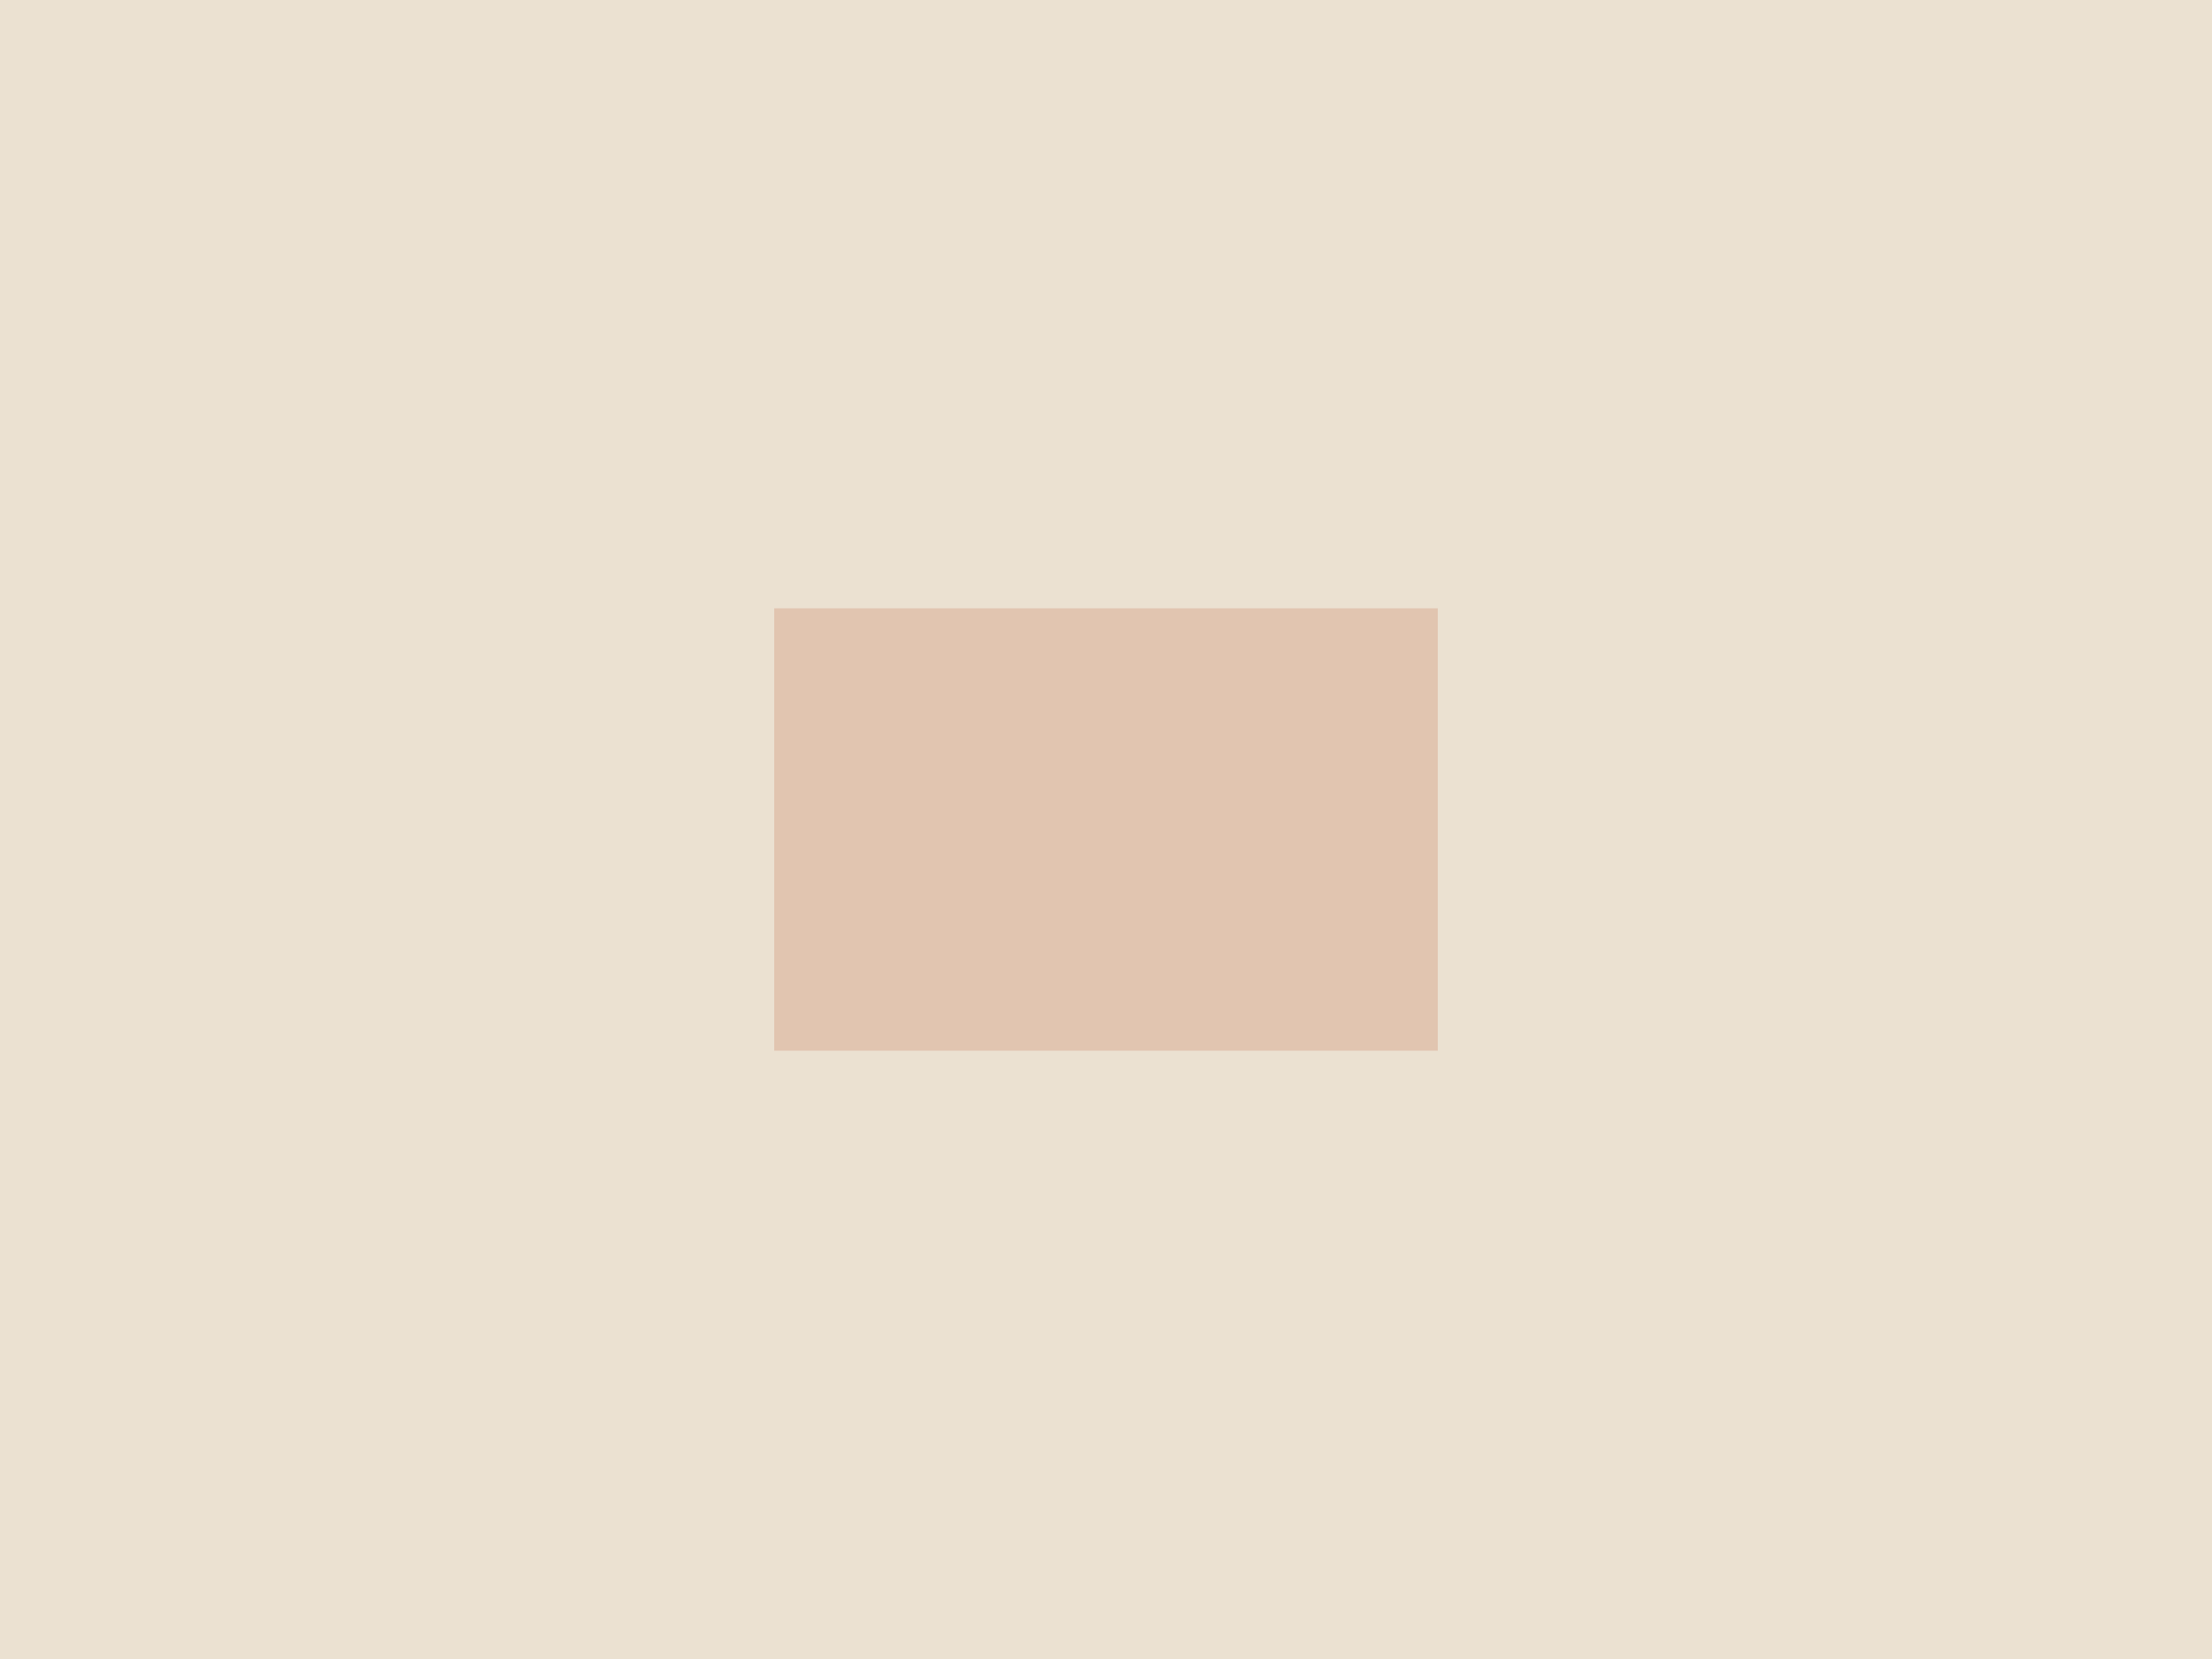
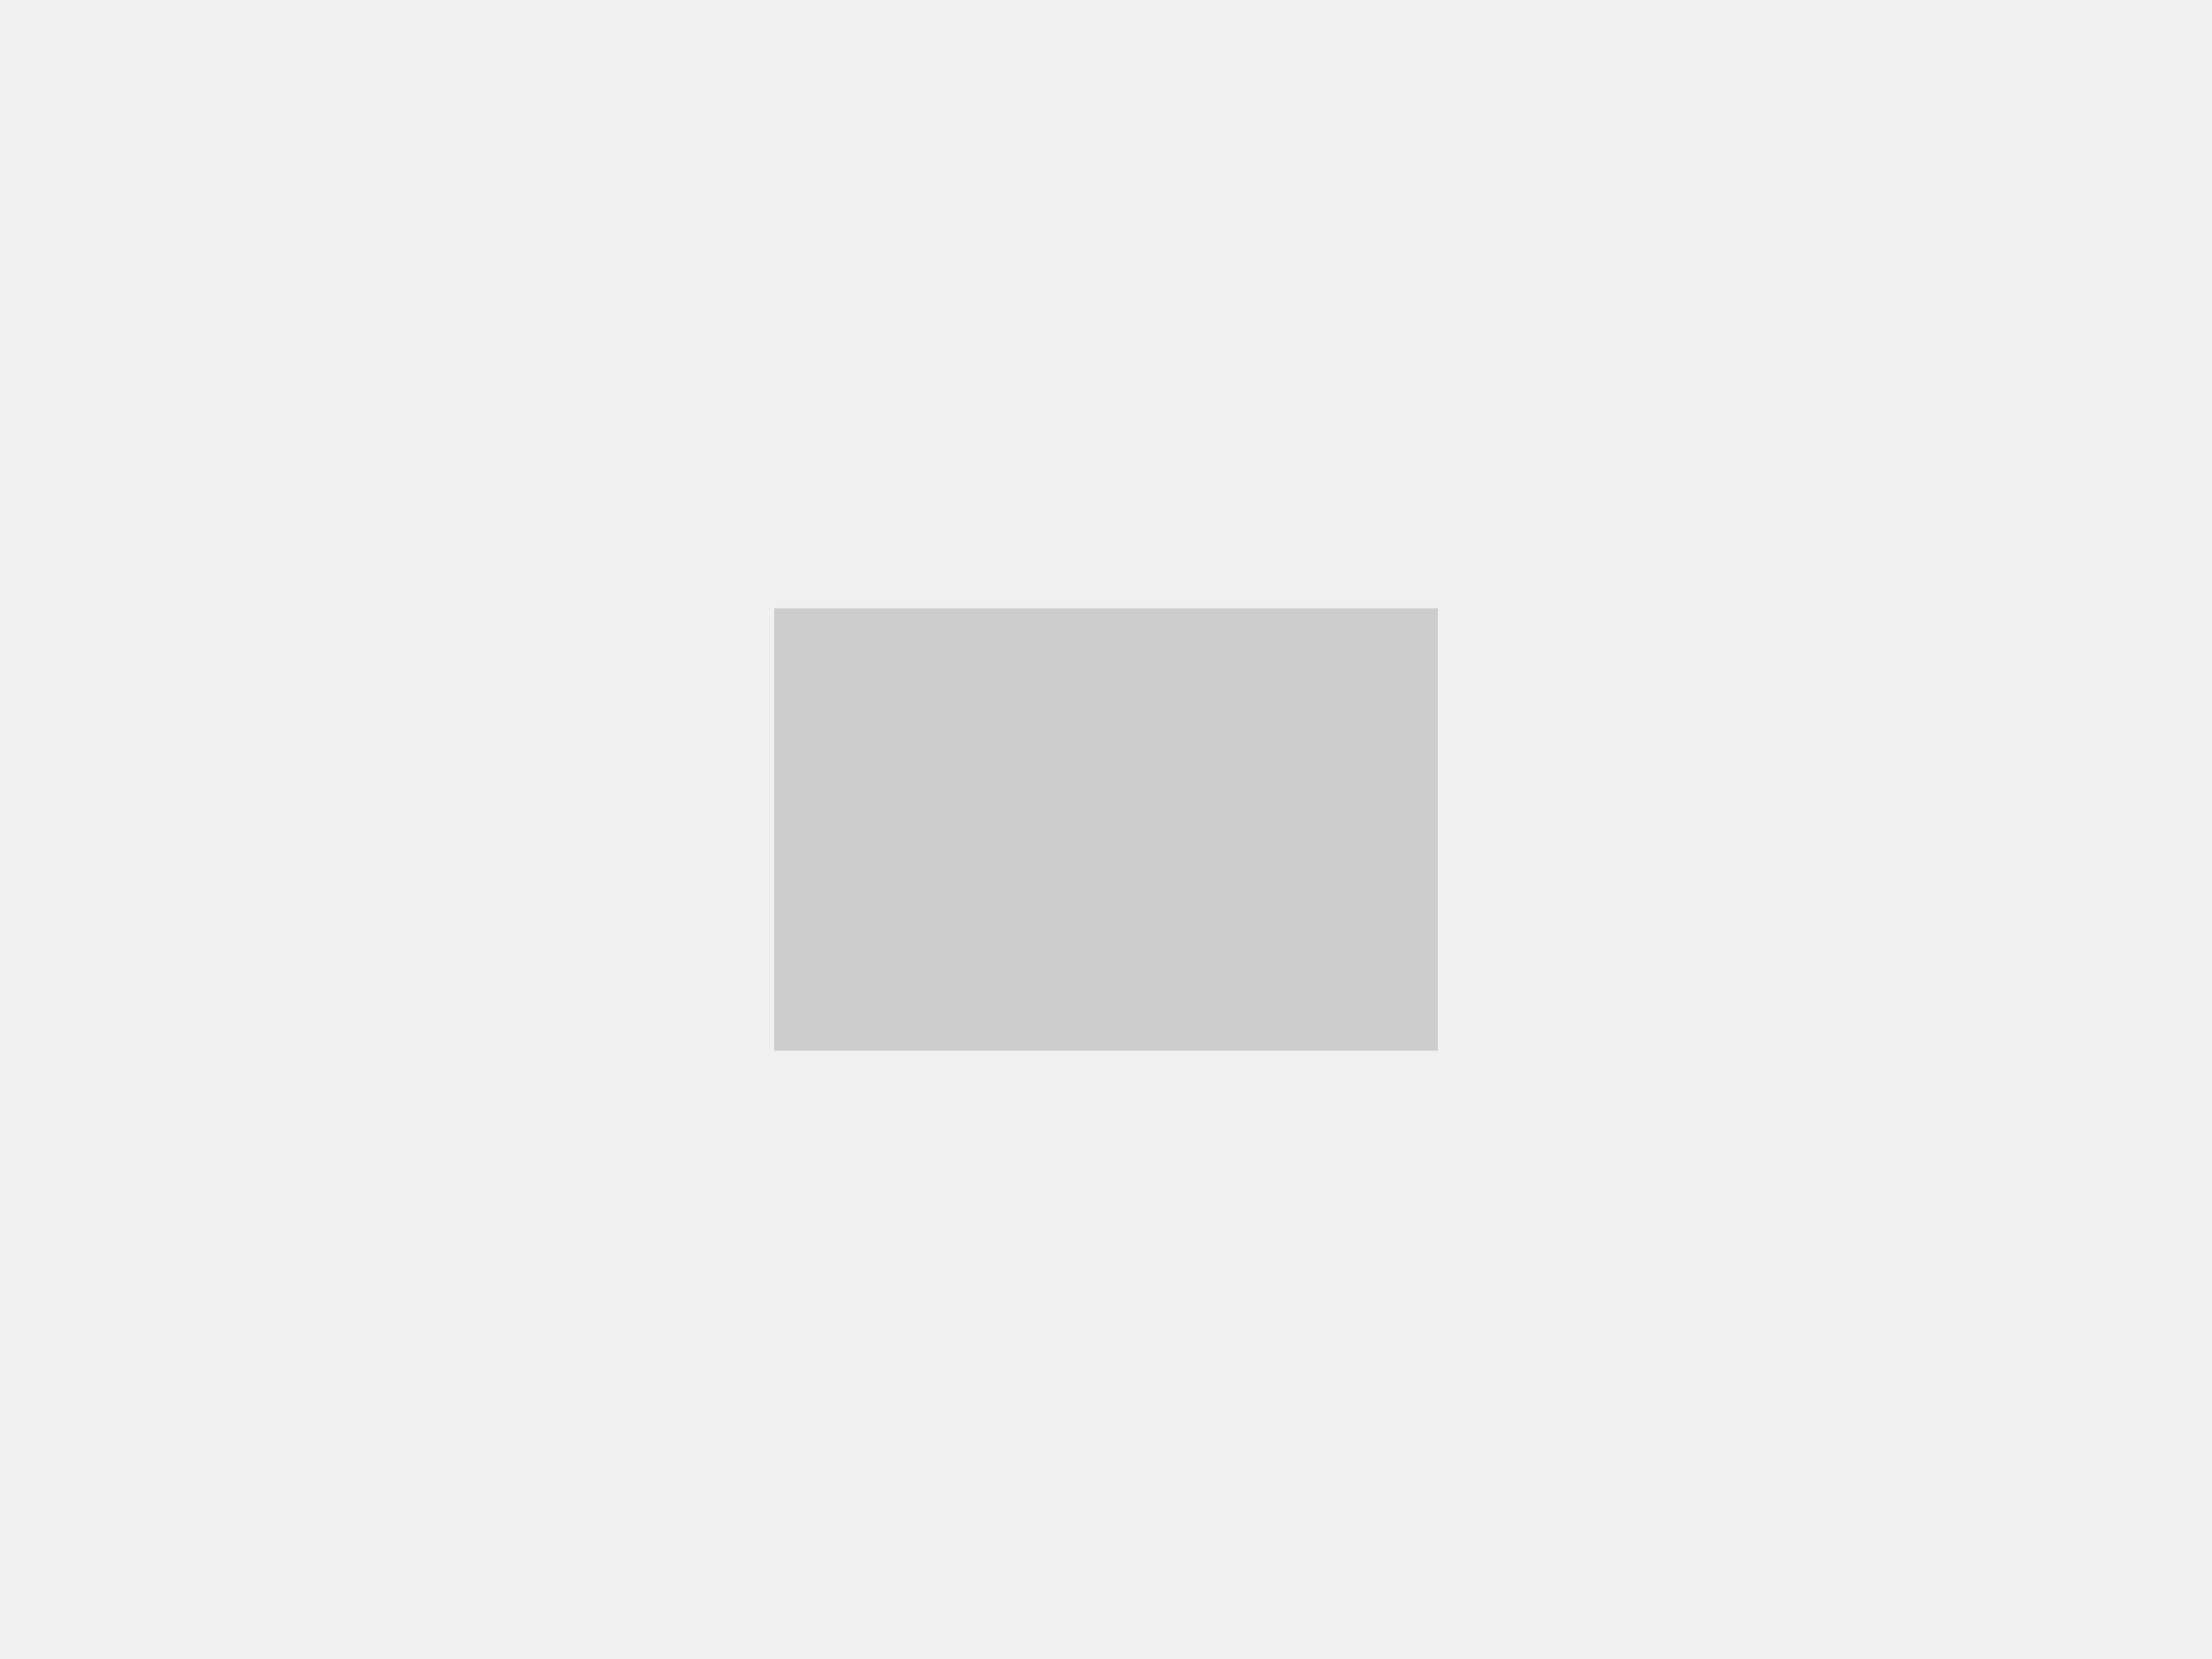
<svg xmlns="http://www.w3.org/2000/svg" width="800" height="600" viewBox="0 0 800 600">
-   <rect width="800" height="600" fill="#EBE1D1" />
-   <rect x="280" y="220" width="240" height="160" fill="#B9542F" opacity="0.2" />
+   <rect width="800" height="600" fill="#f0f0f0" />
+   <rect x="280" y="220" width="240" height="160" fill="#404040" opacity="0.2" />
</svg>
